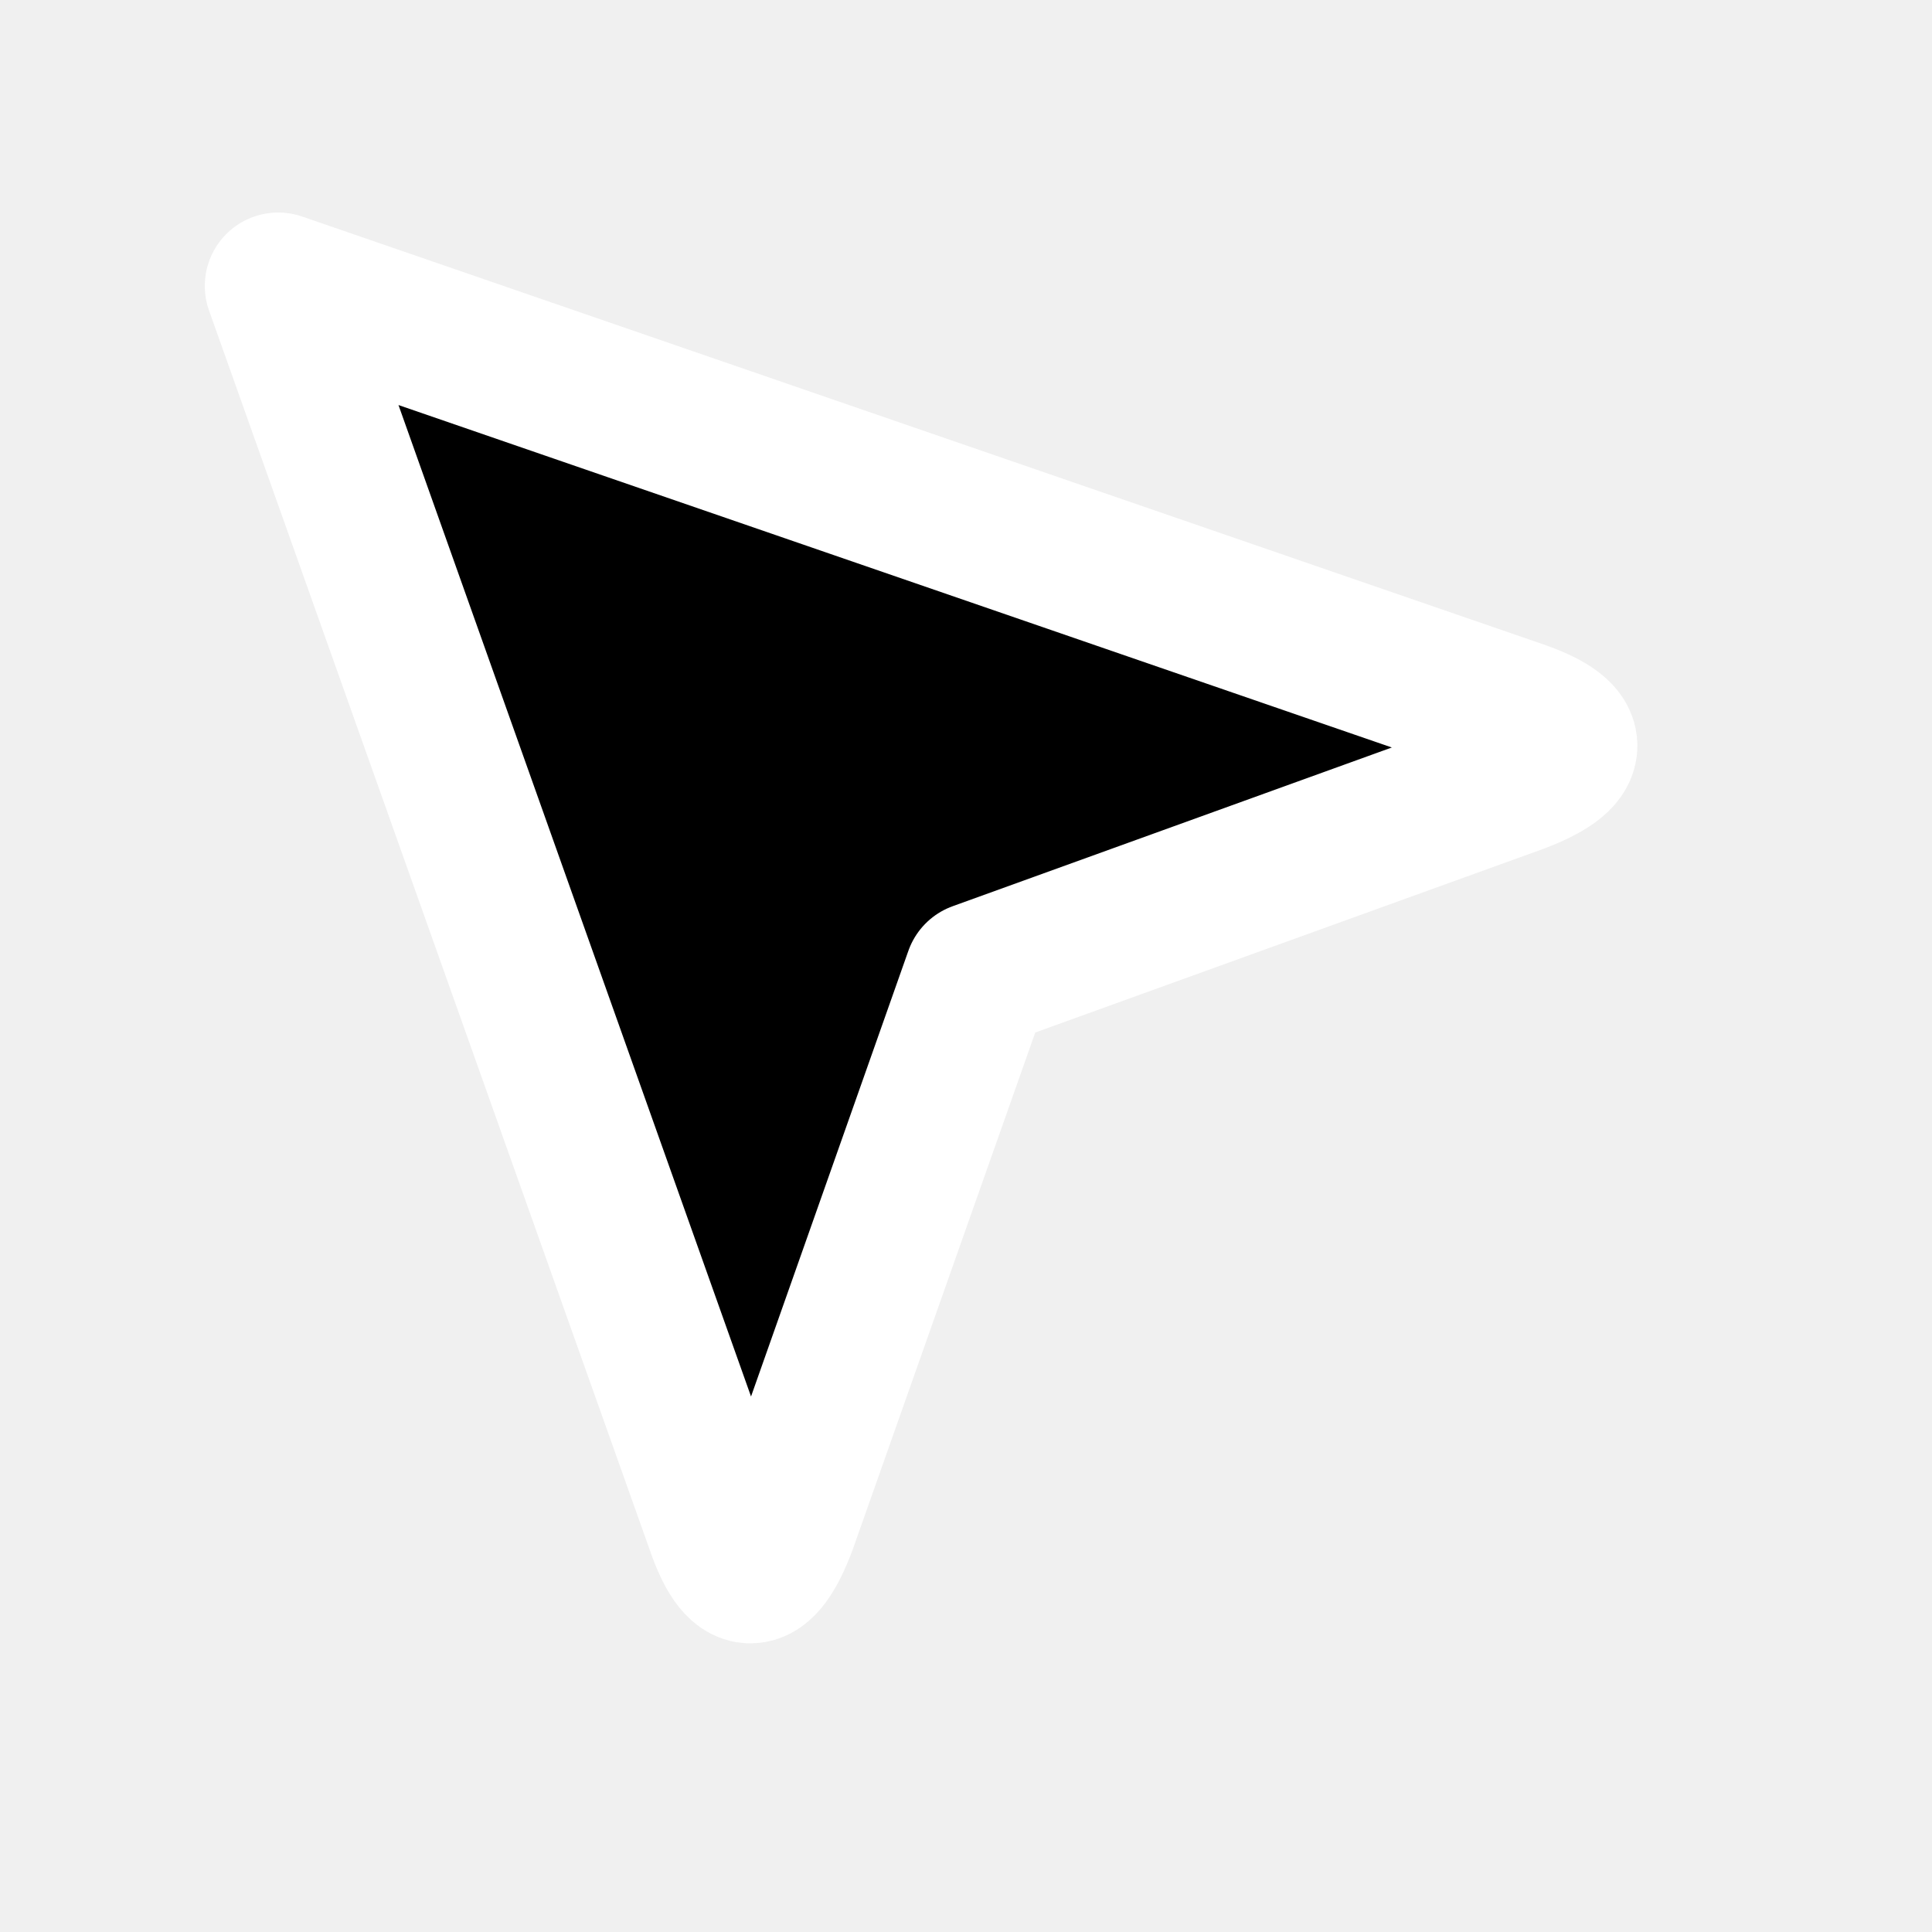
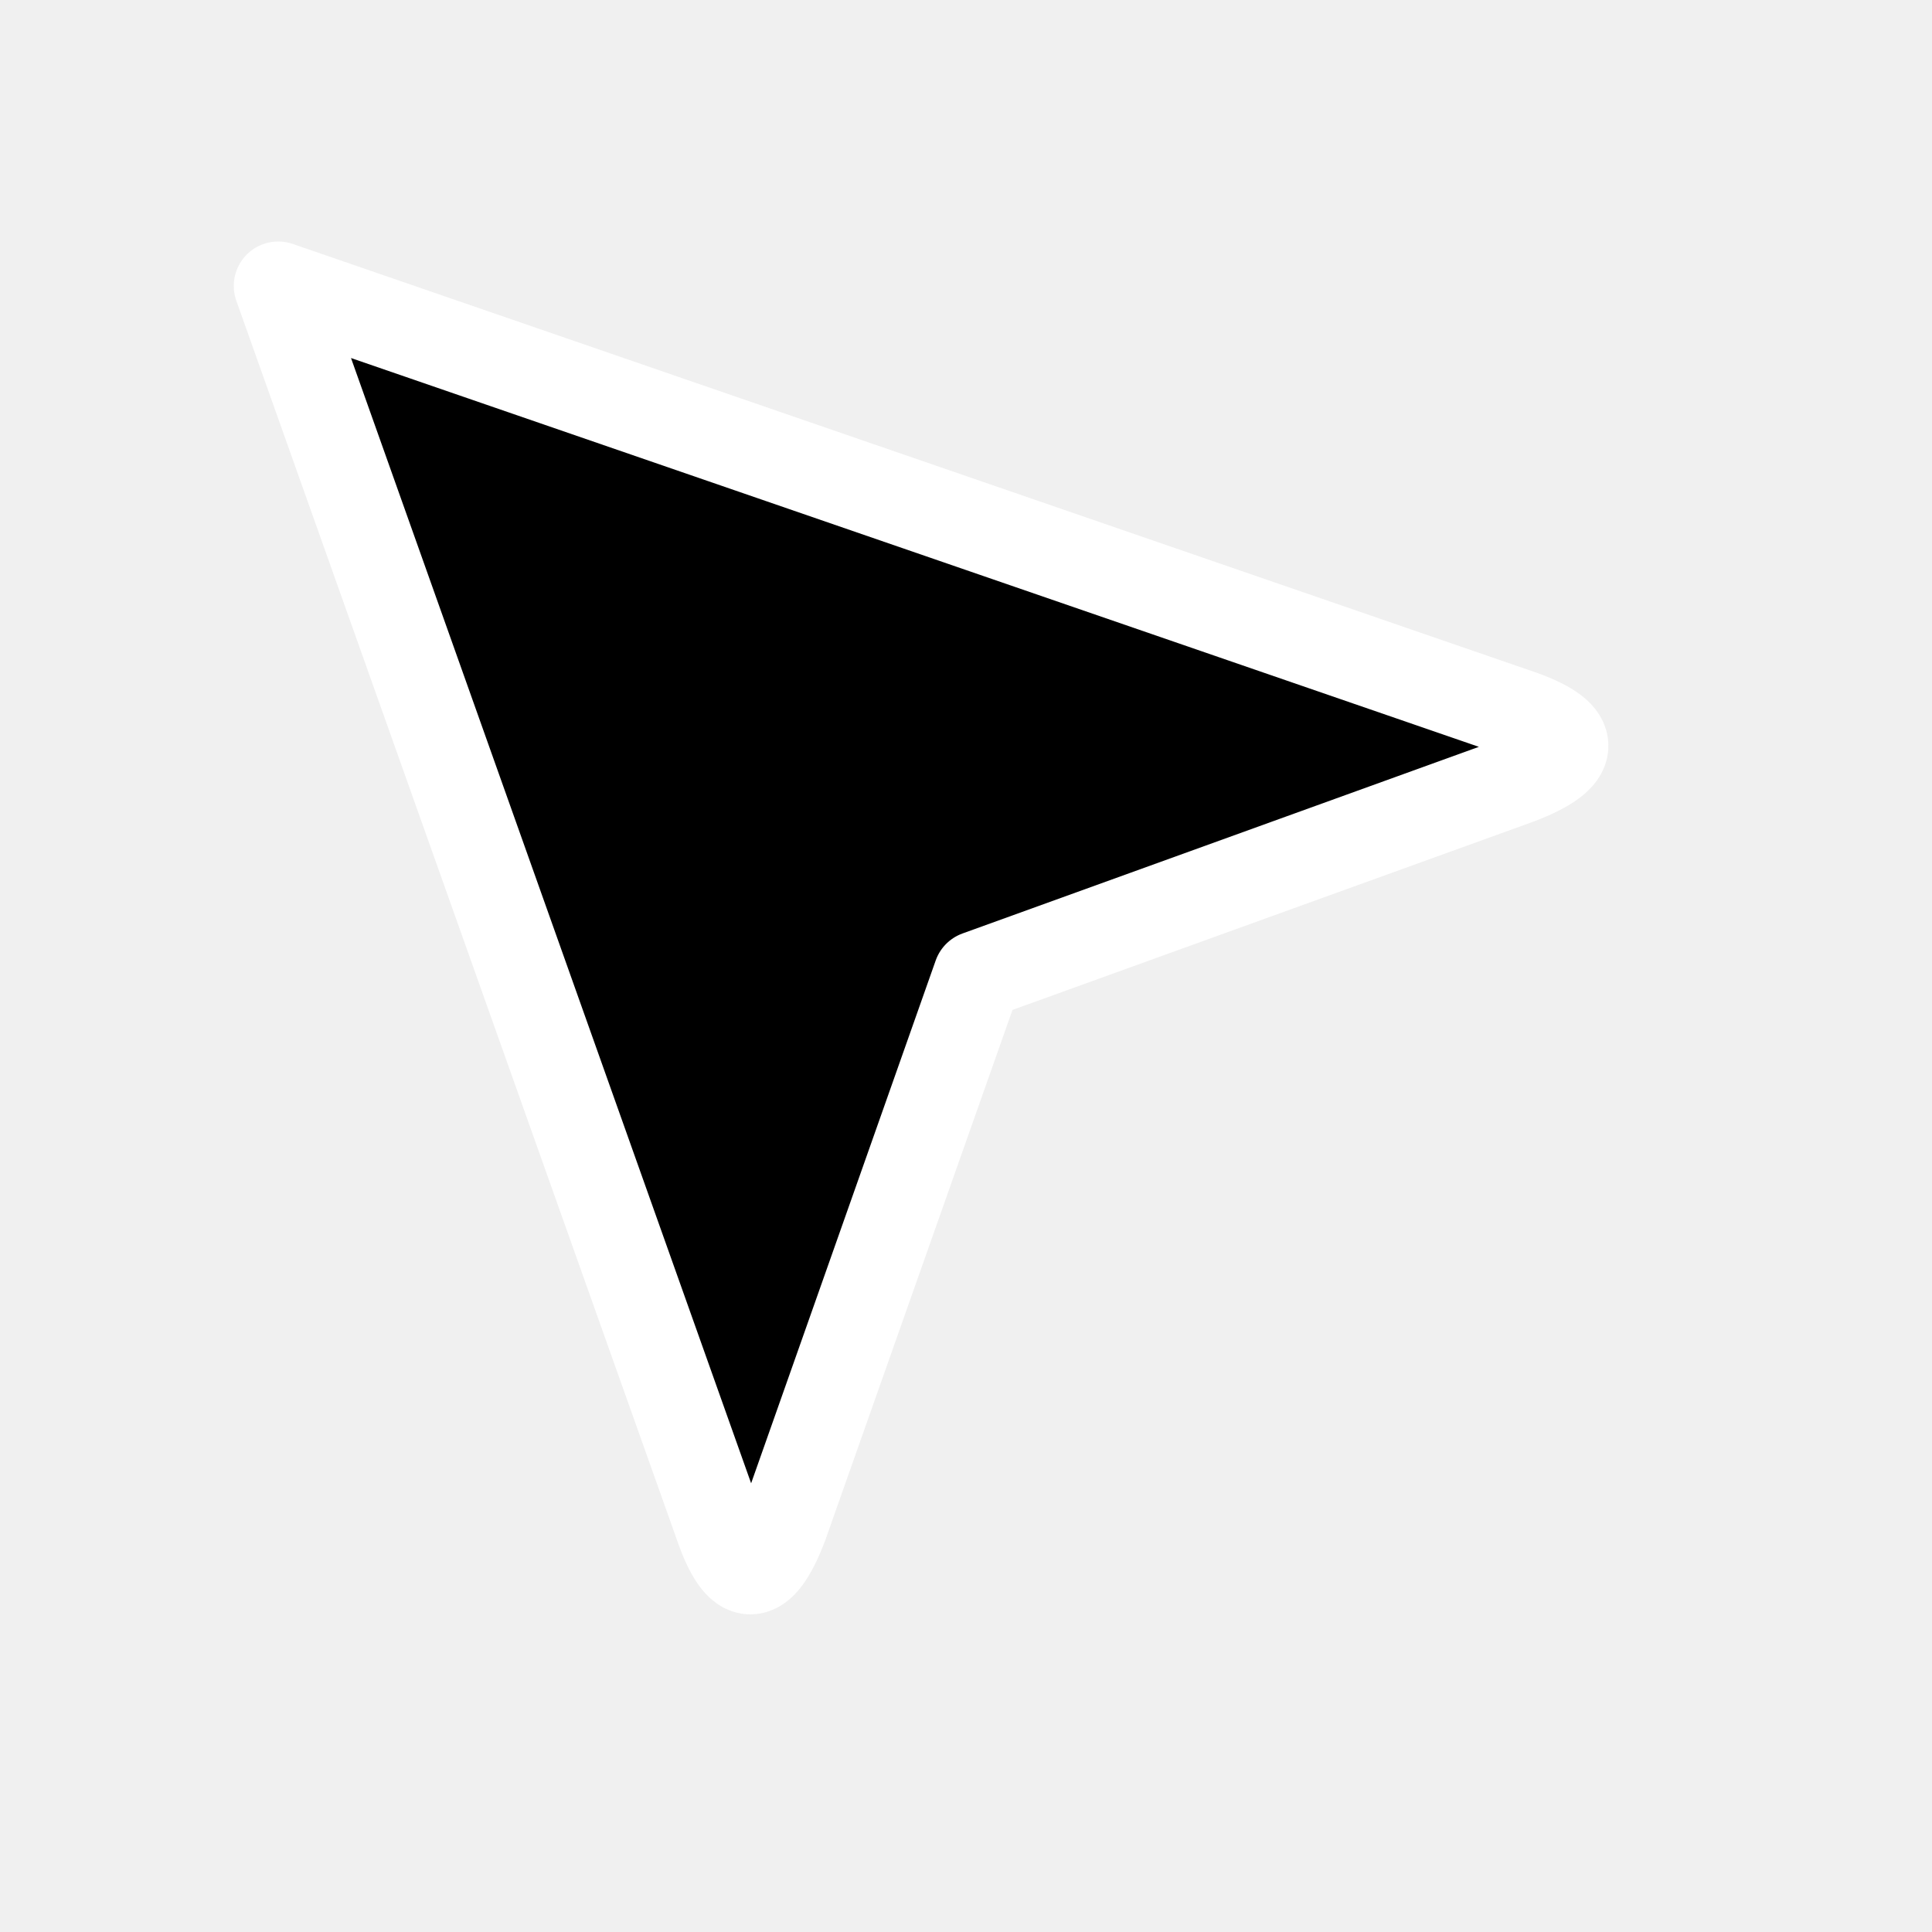
<svg xmlns="http://www.w3.org/2000/svg" width="25" height="25" viewBox="0 0 25 25">
-   <path d="M3.6 3.7 19.7 9.25Q20.8 9.65 19.65 10.09L12.65 12.62 10.14 19.73Q9.7 20.9 9.3 19.73Z" fill="#000" stroke="#fff" stroke-width="1.9" stroke-linejoin="round" />
+   <path d="M3.6 3.7 19.7 9.25Q20.8 9.65 19.65 10.09L12.65 12.62 10.14 19.73Q9.7 20.9 9.3 19.73Z" fill="#000" stroke="#fff" stroke-width="1.15" stroke-linejoin="round" />
</svg>
